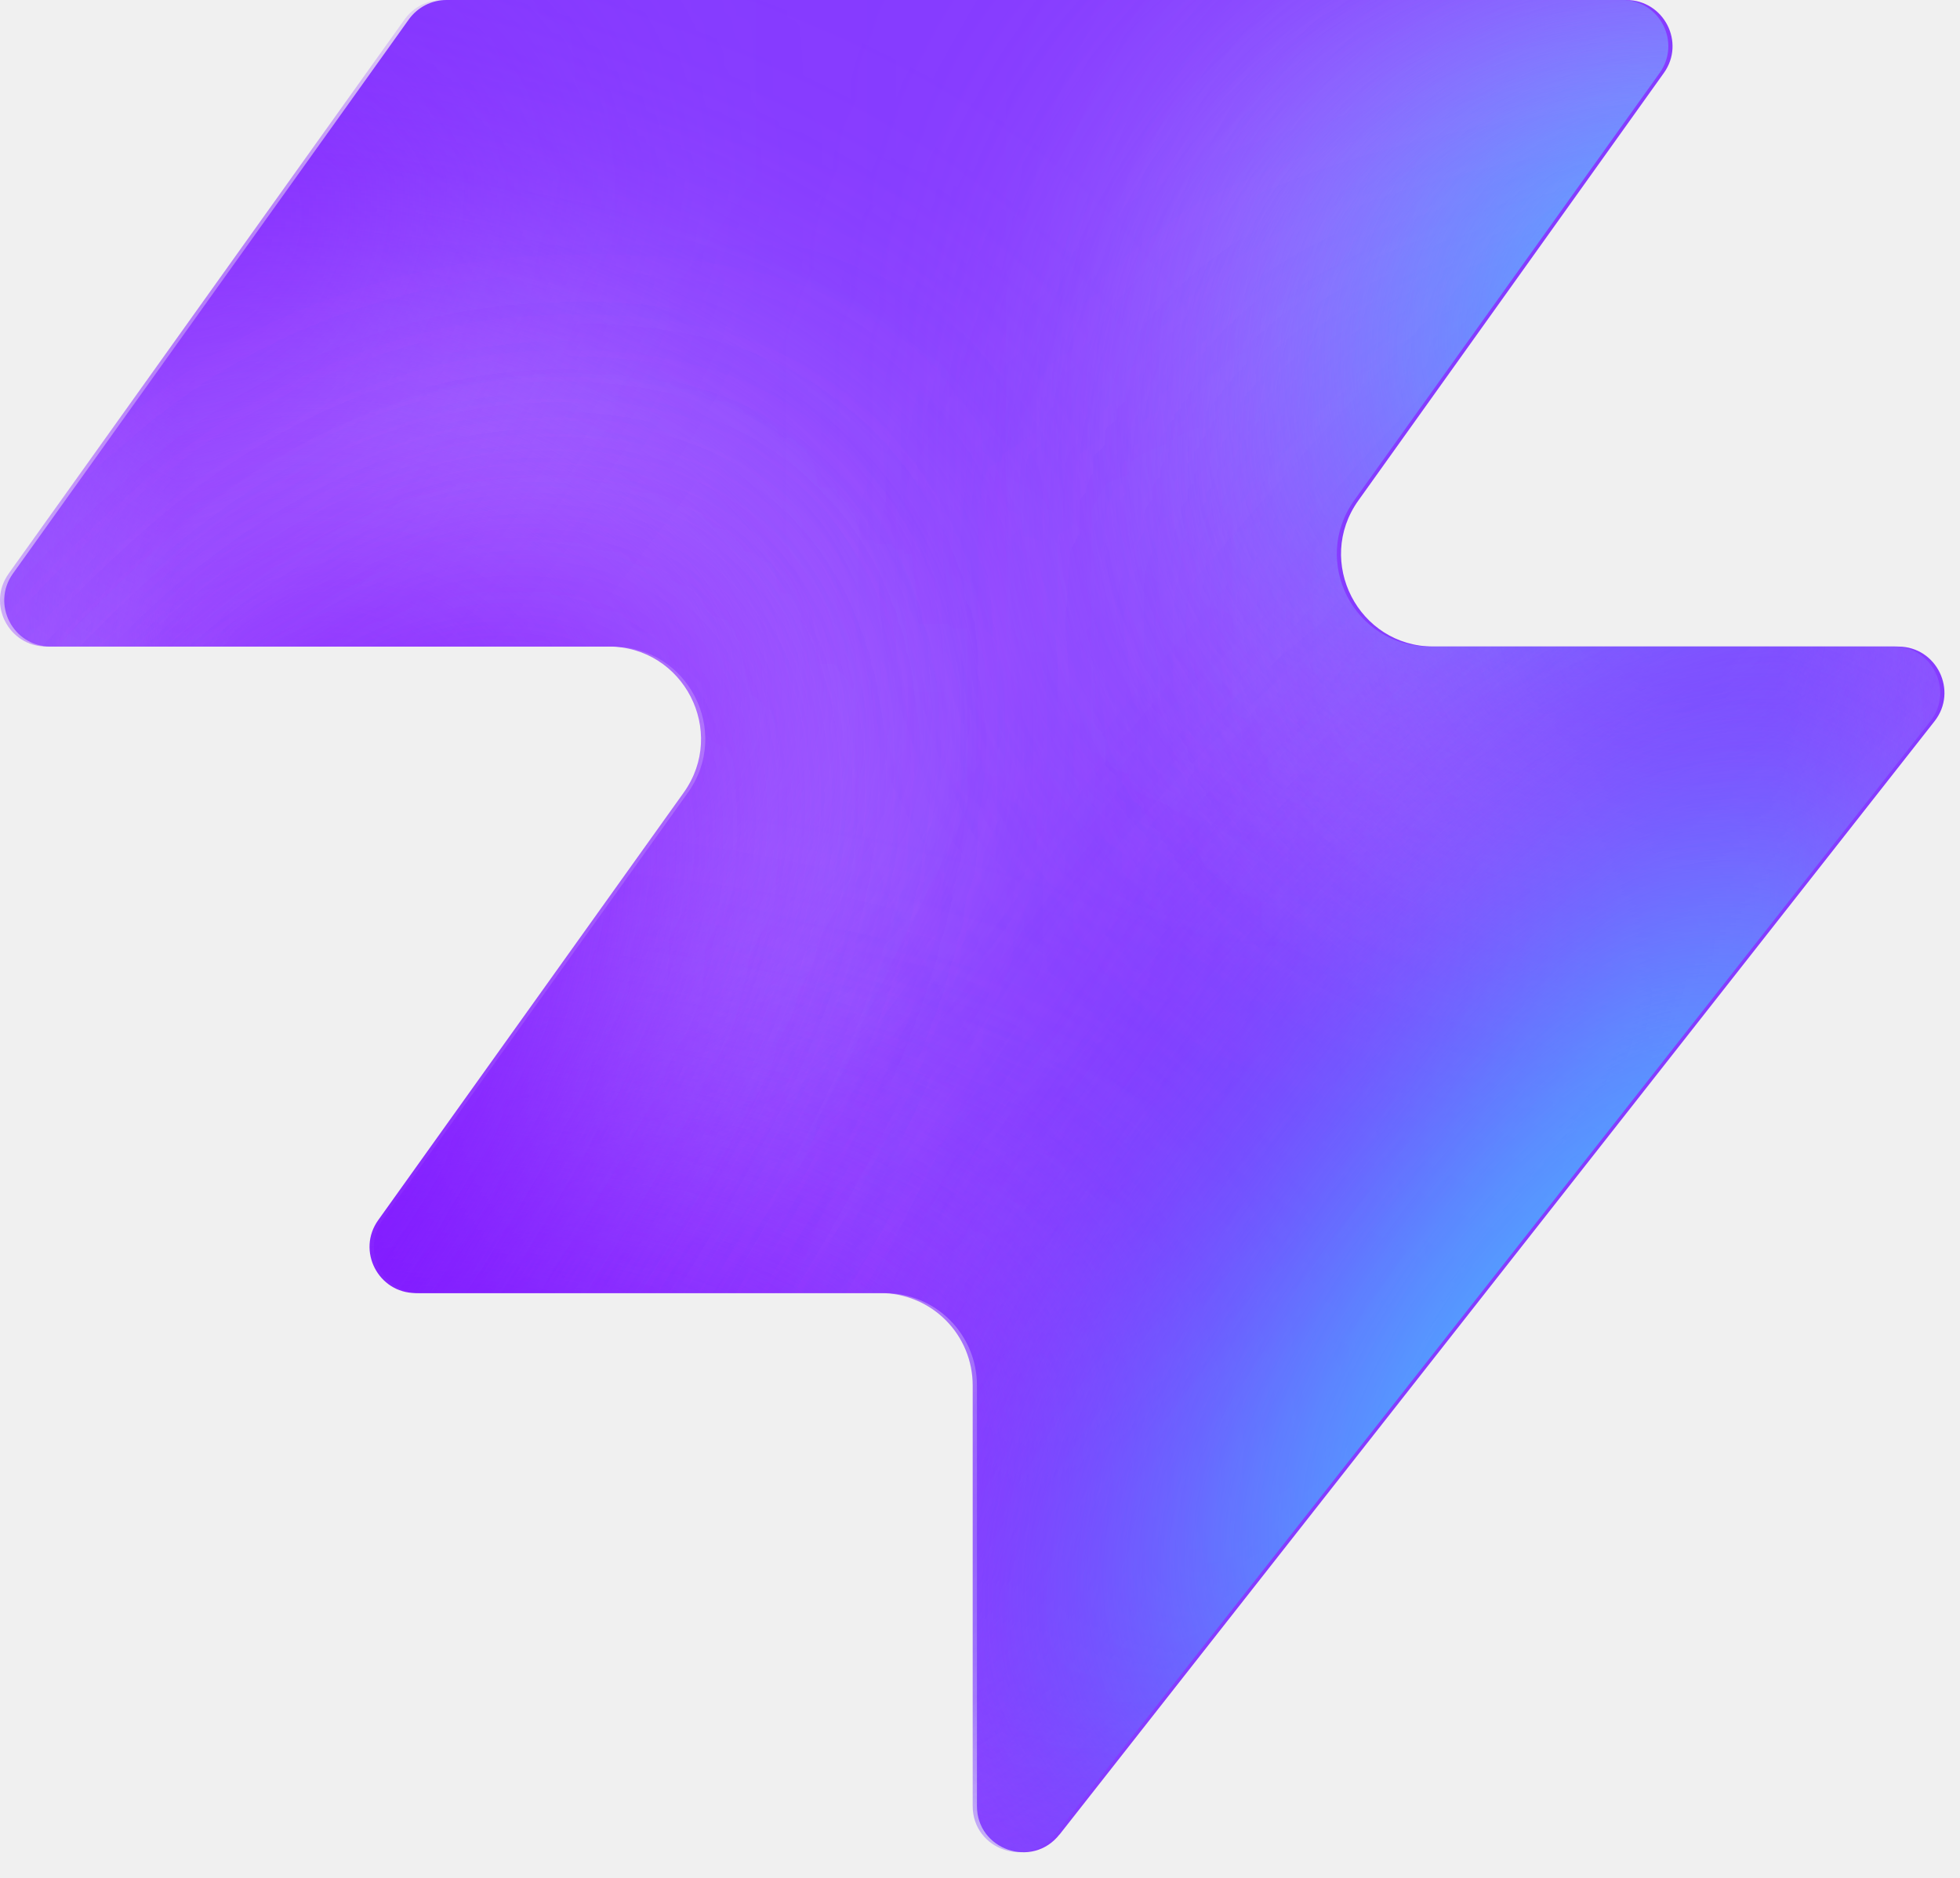
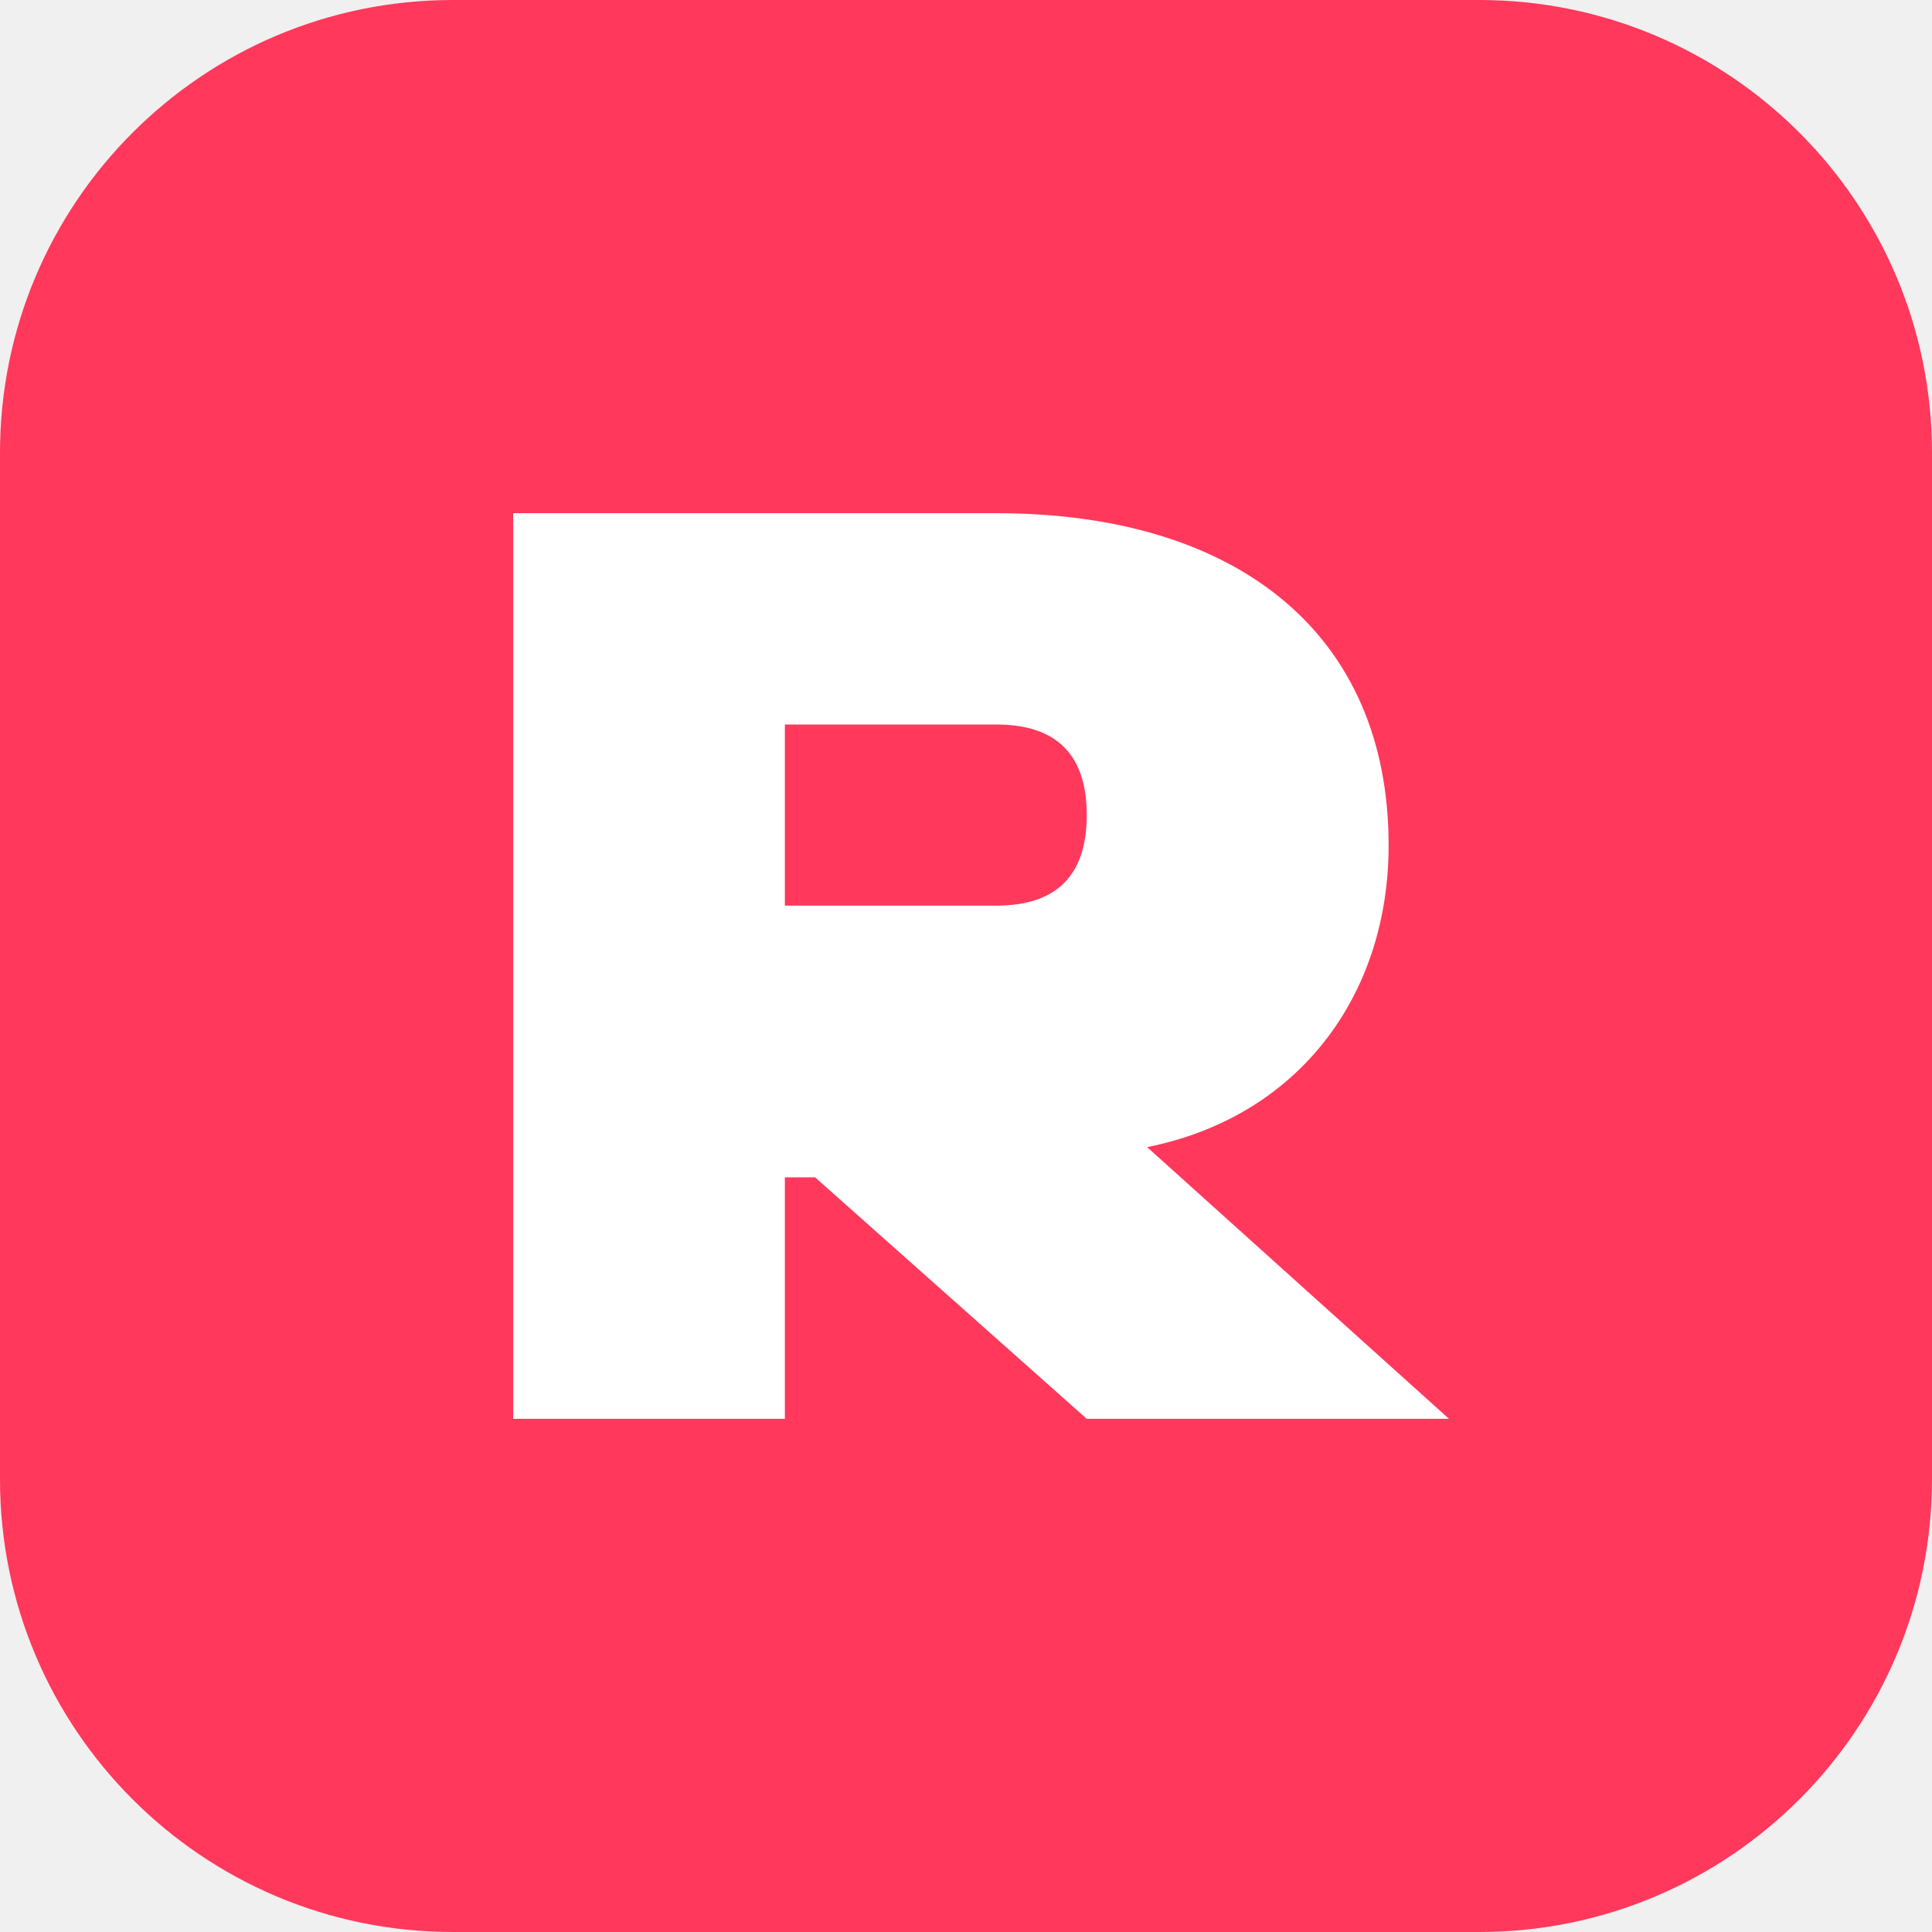
- <svg xmlns="http://www.w3.org/2000/svg" width="48" height="46" fill="none" viewBox="0 0 48 46">
-   <path fill="#863bff" d="M25.946 44.938c-.664.845-2.021.375-2.021-.698V33.937a2.26 2.26 0 0 0-2.262-2.262H10.287c-.92 0-1.456-1.04-.92-1.788l7.48-10.471c1.07-1.497 0-3.578-1.842-3.578H1.237c-.92 0-1.456-1.04-.92-1.788L10.013.474c.214-.297.556-.474.92-.474h28.894c.92 0 1.456 1.04.92 1.788l-7.48 10.471c-1.07 1.498 0 3.579 1.842 3.579h11.377c.943 0 1.473 1.088.89 1.83L25.947 44.94z" style="fill:#863bff;fill:color(display-p3 .525 .23 1);fill-opacity:1" />
-   <mask id="a" width="48" height="46" x="0" y="0" maskUnits="userSpaceOnUse" style="mask-type:alpha">
-     <path fill="#000" d="M25.842 44.938c-.664.844-2.021.375-2.021-.698V33.937a2.26 2.26 0 0 0-2.262-2.262H10.183c-.92 0-1.456-1.04-.92-1.788l7.48-10.471c1.07-1.498 0-3.579-1.842-3.579H1.133c-.92 0-1.456-1.04-.92-1.787L9.91.473c.214-.297.556-.474.92-.474h28.894c.92 0 1.456 1.04.92 1.788l-7.48 10.471c-1.07 1.498 0 3.578 1.842 3.578h11.377c.943 0 1.473 1.088.89 1.832L25.843 44.94z" style="fill:#000;fill-opacity:1" />
-   </mask>
-   <g mask="url(#a)">
-     <g filter="url(#b)">
-       <ellipse cx="5.508" cy="14.704" fill="#ede6ff" rx="5.508" ry="14.704" style="fill:#ede6ff;fill:color(display-p3 .927 .903 1);fill-opacity:1" transform="matrix(.00324 1 1 -.00324 -4.47 31.516)" />
-     </g>
-     <g filter="url(#c)">
-       <ellipse cx="10.399" cy="29.851" fill="#ede6ff" rx="10.399" ry="29.851" style="fill:#ede6ff;fill:color(display-p3 .927 .903 1);fill-opacity:1" transform="matrix(.00324 1 1 -.00324 -39.328 7.883)" />
-     </g>
-     <g filter="url(#d)">
-       <ellipse cx="5.508" cy="30.487" fill="#7e14ff" rx="5.508" ry="30.487" style="fill:#7e14ff;fill:color(display-p3 .492 .077 1);fill-opacity:1" transform="rotate(89.814 -25.913 -14.639)scale(1 -1)" />
-     </g>
-     <g filter="url(#e)">
-       <ellipse cx="5.508" cy="30.599" fill="#7e14ff" rx="5.508" ry="30.599" style="fill:#7e14ff;fill:color(display-p3 .492 .077 1);fill-opacity:1" transform="rotate(89.814 -32.644 -3.334)scale(1 -1)" />
-     </g>
-     <g filter="url(#f)">
-       <ellipse cx="5.508" cy="30.599" fill="#7e14ff" rx="5.508" ry="30.599" style="fill:#7e14ff;fill:color(display-p3 .492 .077 1);fill-opacity:1" transform="matrix(.00324 1 1 -.00324 -34.34 30.47)" />
-     </g>
-     <g filter="url(#g)">
-       <ellipse cx="14.072" cy="22.078" fill="#ede6ff" rx="14.072" ry="22.078" style="fill:#ede6ff;fill:color(display-p3 .927 .903 1);fill-opacity:1" transform="rotate(93.35 24.506 48.493)scale(-1 1)" />
-     </g>
-     <g filter="url(#h)">
-       <ellipse cx="3.47" cy="21.501" fill="#7e14ff" rx="3.47" ry="21.501" style="fill:#7e14ff;fill:color(display-p3 .492 .077 1);fill-opacity:1" transform="rotate(89.009 28.708 47.59)scale(-1 1)" />
-     </g>
-     <g filter="url(#i)">
-       <ellipse cx="3.47" cy="21.501" fill="#7e14ff" rx="3.47" ry="21.501" style="fill:#7e14ff;fill:color(display-p3 .492 .077 1);fill-opacity:1" transform="rotate(89.009 28.708 47.59)scale(-1 1)" />
-     </g>
-     <g filter="url(#j)">
-       <ellipse cx=".387" cy="8.972" fill="#7e14ff" rx="4.407" ry="29.108" style="fill:#7e14ff;fill:color(display-p3 .492 .077 1);fill-opacity:1" transform="rotate(39.51 .387 8.972)" />
-     </g>
-     <g filter="url(#k)">
-       <ellipse cx="47.523" cy="-6.092" fill="#7e14ff" rx="4.407" ry="29.108" style="fill:#7e14ff;fill:color(display-p3 .492 .077 1);fill-opacity:1" transform="rotate(37.892 47.523 -6.092)" />
-     </g>
-     <g filter="url(#l)">
-       <ellipse cx="41.412" cy="6.333" fill="#47bfff" rx="5.971" ry="9.665" style="fill:#47bfff;fill:color(display-p3 .28 .748 1);fill-opacity:1" transform="rotate(37.892 41.412 6.333)" />
-     </g>
-     <g filter="url(#m)">
-       <ellipse cx="-1.879" cy="38.332" fill="#7e14ff" rx="4.407" ry="29.108" style="fill:#7e14ff;fill:color(display-p3 .492 .077 1);fill-opacity:1" transform="rotate(37.892 -1.88 38.332)" />
-     </g>
-     <g filter="url(#n)">
-       <ellipse cx="-1.879" cy="38.332" fill="#7e14ff" rx="4.407" ry="29.108" style="fill:#7e14ff;fill:color(display-p3 .492 .077 1);fill-opacity:1" transform="rotate(37.892 -1.88 38.332)" />
-     </g>
-     <g filter="url(#o)">
-       <ellipse cx="35.651" cy="29.907" fill="#7e14ff" rx="4.407" ry="29.108" style="fill:#7e14ff;fill:color(display-p3 .492 .077 1);fill-opacity:1" transform="rotate(37.892 35.651 29.907)" />
-     </g>
-     <g filter="url(#p)">
-       <ellipse cx="38.418" cy="32.4" fill="#47bfff" rx="5.971" ry="15.297" style="fill:#47bfff;fill:color(display-p3 .28 .748 1);fill-opacity:1" transform="rotate(37.892 38.418 32.4)" />
-     </g>
-   </g>
-   <defs>
-     <filter id="b" width="60.045" height="41.654" x="-19.77" y="16.149" color-interpolation-filters="sRGB" filterUnits="userSpaceOnUse">
-       <feFlood flood-opacity="0" result="BackgroundImageFix" />
-       <feBlend in="SourceGraphic" in2="BackgroundImageFix" result="shape" />
-       <feGaussianBlur result="effect1_foregroundBlur_2002_17158" stdDeviation="7.659" />
-     </filter>
-     <filter id="c" width="90.34" height="51.437" x="-54.613" y="-7.533" color-interpolation-filters="sRGB" filterUnits="userSpaceOnUse">
-       <feFlood flood-opacity="0" result="BackgroundImageFix" />
-       <feBlend in="SourceGraphic" in2="BackgroundImageFix" result="shape" />
-       <feGaussianBlur result="effect1_foregroundBlur_2002_17158" stdDeviation="7.659" />
-     </filter>
-     <filter id="d" width="79.355" height="29.4" x="-49.64" y="2.03" color-interpolation-filters="sRGB" filterUnits="userSpaceOnUse">
-       <feFlood flood-opacity="0" result="BackgroundImageFix" />
-       <feBlend in="SourceGraphic" in2="BackgroundImageFix" result="shape" />
-       <feGaussianBlur result="effect1_foregroundBlur_2002_17158" stdDeviation="4.596" />
-     </filter>
-     <filter id="e" width="79.579" height="29.4" x="-45.045" y="20.029" color-interpolation-filters="sRGB" filterUnits="userSpaceOnUse">
-       <feFlood flood-opacity="0" result="BackgroundImageFix" />
-       <feBlend in="SourceGraphic" in2="BackgroundImageFix" result="shape" />
-       <feGaussianBlur result="effect1_foregroundBlur_2002_17158" stdDeviation="4.596" />
-     </filter>
-     <filter id="f" width="79.579" height="29.4" x="-43.513" y="21.178" color-interpolation-filters="sRGB" filterUnits="userSpaceOnUse">
-       <feFlood flood-opacity="0" result="BackgroundImageFix" />
-       <feBlend in="SourceGraphic" in2="BackgroundImageFix" result="shape" />
-       <feGaussianBlur result="effect1_foregroundBlur_2002_17158" stdDeviation="4.596" />
-     </filter>
-     <filter id="g" width="74.749" height="58.852" x="15.756" y="-17.901" color-interpolation-filters="sRGB" filterUnits="userSpaceOnUse">
-       <feFlood flood-opacity="0" result="BackgroundImageFix" />
-       <feBlend in="SourceGraphic" in2="BackgroundImageFix" result="shape" />
-       <feGaussianBlur result="effect1_foregroundBlur_2002_17158" stdDeviation="7.659" />
-     </filter>
-     <filter id="h" width="61.377" height="25.362" x="23.548" y="2.284" color-interpolation-filters="sRGB" filterUnits="userSpaceOnUse">
-       <feFlood flood-opacity="0" result="BackgroundImageFix" />
-       <feBlend in="SourceGraphic" in2="BackgroundImageFix" result="shape" />
-       <feGaussianBlur result="effect1_foregroundBlur_2002_17158" stdDeviation="4.596" />
-     </filter>
-     <filter id="i" width="61.377" height="25.362" x="23.548" y="2.284" color-interpolation-filters="sRGB" filterUnits="userSpaceOnUse">
-       <feFlood flood-opacity="0" result="BackgroundImageFix" />
-       <feBlend in="SourceGraphic" in2="BackgroundImageFix" result="shape" />
-       <feGaussianBlur result="effect1_foregroundBlur_2002_17158" stdDeviation="4.596" />
-     </filter>
-     <filter id="j" width="56.045" height="63.649" x="-27.636" y="-22.853" color-interpolation-filters="sRGB" filterUnits="userSpaceOnUse">
-       <feFlood flood-opacity="0" result="BackgroundImageFix" />
-       <feBlend in="SourceGraphic" in2="BackgroundImageFix" result="shape" />
-       <feGaussianBlur result="effect1_foregroundBlur_2002_17158" stdDeviation="4.596" />
-     </filter>
-     <filter id="k" width="54.814" height="64.646" x="20.116" y="-38.415" color-interpolation-filters="sRGB" filterUnits="userSpaceOnUse">
-       <feFlood flood-opacity="0" result="BackgroundImageFix" />
-       <feBlend in="SourceGraphic" in2="BackgroundImageFix" result="shape" />
-       <feGaussianBlur result="effect1_foregroundBlur_2002_17158" stdDeviation="4.596" />
-     </filter>
-     <filter id="l" width="33.541" height="35.313" x="24.641" y="-11.323" color-interpolation-filters="sRGB" filterUnits="userSpaceOnUse">
-       <feFlood flood-opacity="0" result="BackgroundImageFix" />
-       <feBlend in="SourceGraphic" in2="BackgroundImageFix" result="shape" />
-       <feGaussianBlur result="effect1_foregroundBlur_2002_17158" stdDeviation="4.596" />
-     </filter>
-     <filter id="m" width="54.814" height="64.646" x="-29.286" y="6.009" color-interpolation-filters="sRGB" filterUnits="userSpaceOnUse">
-       <feFlood flood-opacity="0" result="BackgroundImageFix" />
-       <feBlend in="SourceGraphic" in2="BackgroundImageFix" result="shape" />
-       <feGaussianBlur result="effect1_foregroundBlur_2002_17158" stdDeviation="4.596" />
-     </filter>
-     <filter id="n" width="54.814" height="64.646" x="-29.286" y="6.009" color-interpolation-filters="sRGB" filterUnits="userSpaceOnUse">
-       <feFlood flood-opacity="0" result="BackgroundImageFix" />
-       <feBlend in="SourceGraphic" in2="BackgroundImageFix" result="shape" />
-       <feGaussianBlur result="effect1_foregroundBlur_2002_17158" stdDeviation="4.596" />
-     </filter>
-     <filter id="o" width="54.814" height="64.646" x="8.244" y="-2.416" color-interpolation-filters="sRGB" filterUnits="userSpaceOnUse">
-       <feFlood flood-opacity="0" result="BackgroundImageFix" />
-       <feBlend in="SourceGraphic" in2="BackgroundImageFix" result="shape" />
-       <feGaussianBlur result="effect1_foregroundBlur_2002_17158" stdDeviation="4.596" />
-     </filter>
-     <filter id="p" width="39.409" height="43.623" x="18.713" y="10.588" color-interpolation-filters="sRGB" filterUnits="userSpaceOnUse">
-       <feFlood flood-opacity="0" result="BackgroundImageFix" />
-       <feBlend in="SourceGraphic" in2="BackgroundImageFix" result="shape" />
-       <feGaussianBlur result="effect1_foregroundBlur_2002_17158" stdDeviation="4.596" />
-     </filter>
-   </defs>
+ <svg xmlns="http://www.w3.org/2000/svg" viewBox="0 0 64 64">
+   <rect width="64" height="64" rx="15" fill="#ff385c" />
+   <path d="M17 47V17h16c8 0 13 4 13 11 0 5-3 9-8 10l10 9H36l-9-8h-1v8h-9Zm9-17h7c2 0 3-1 3-3s-1-3-3-3h-7v6Z" fill="#fff" />
</svg>
